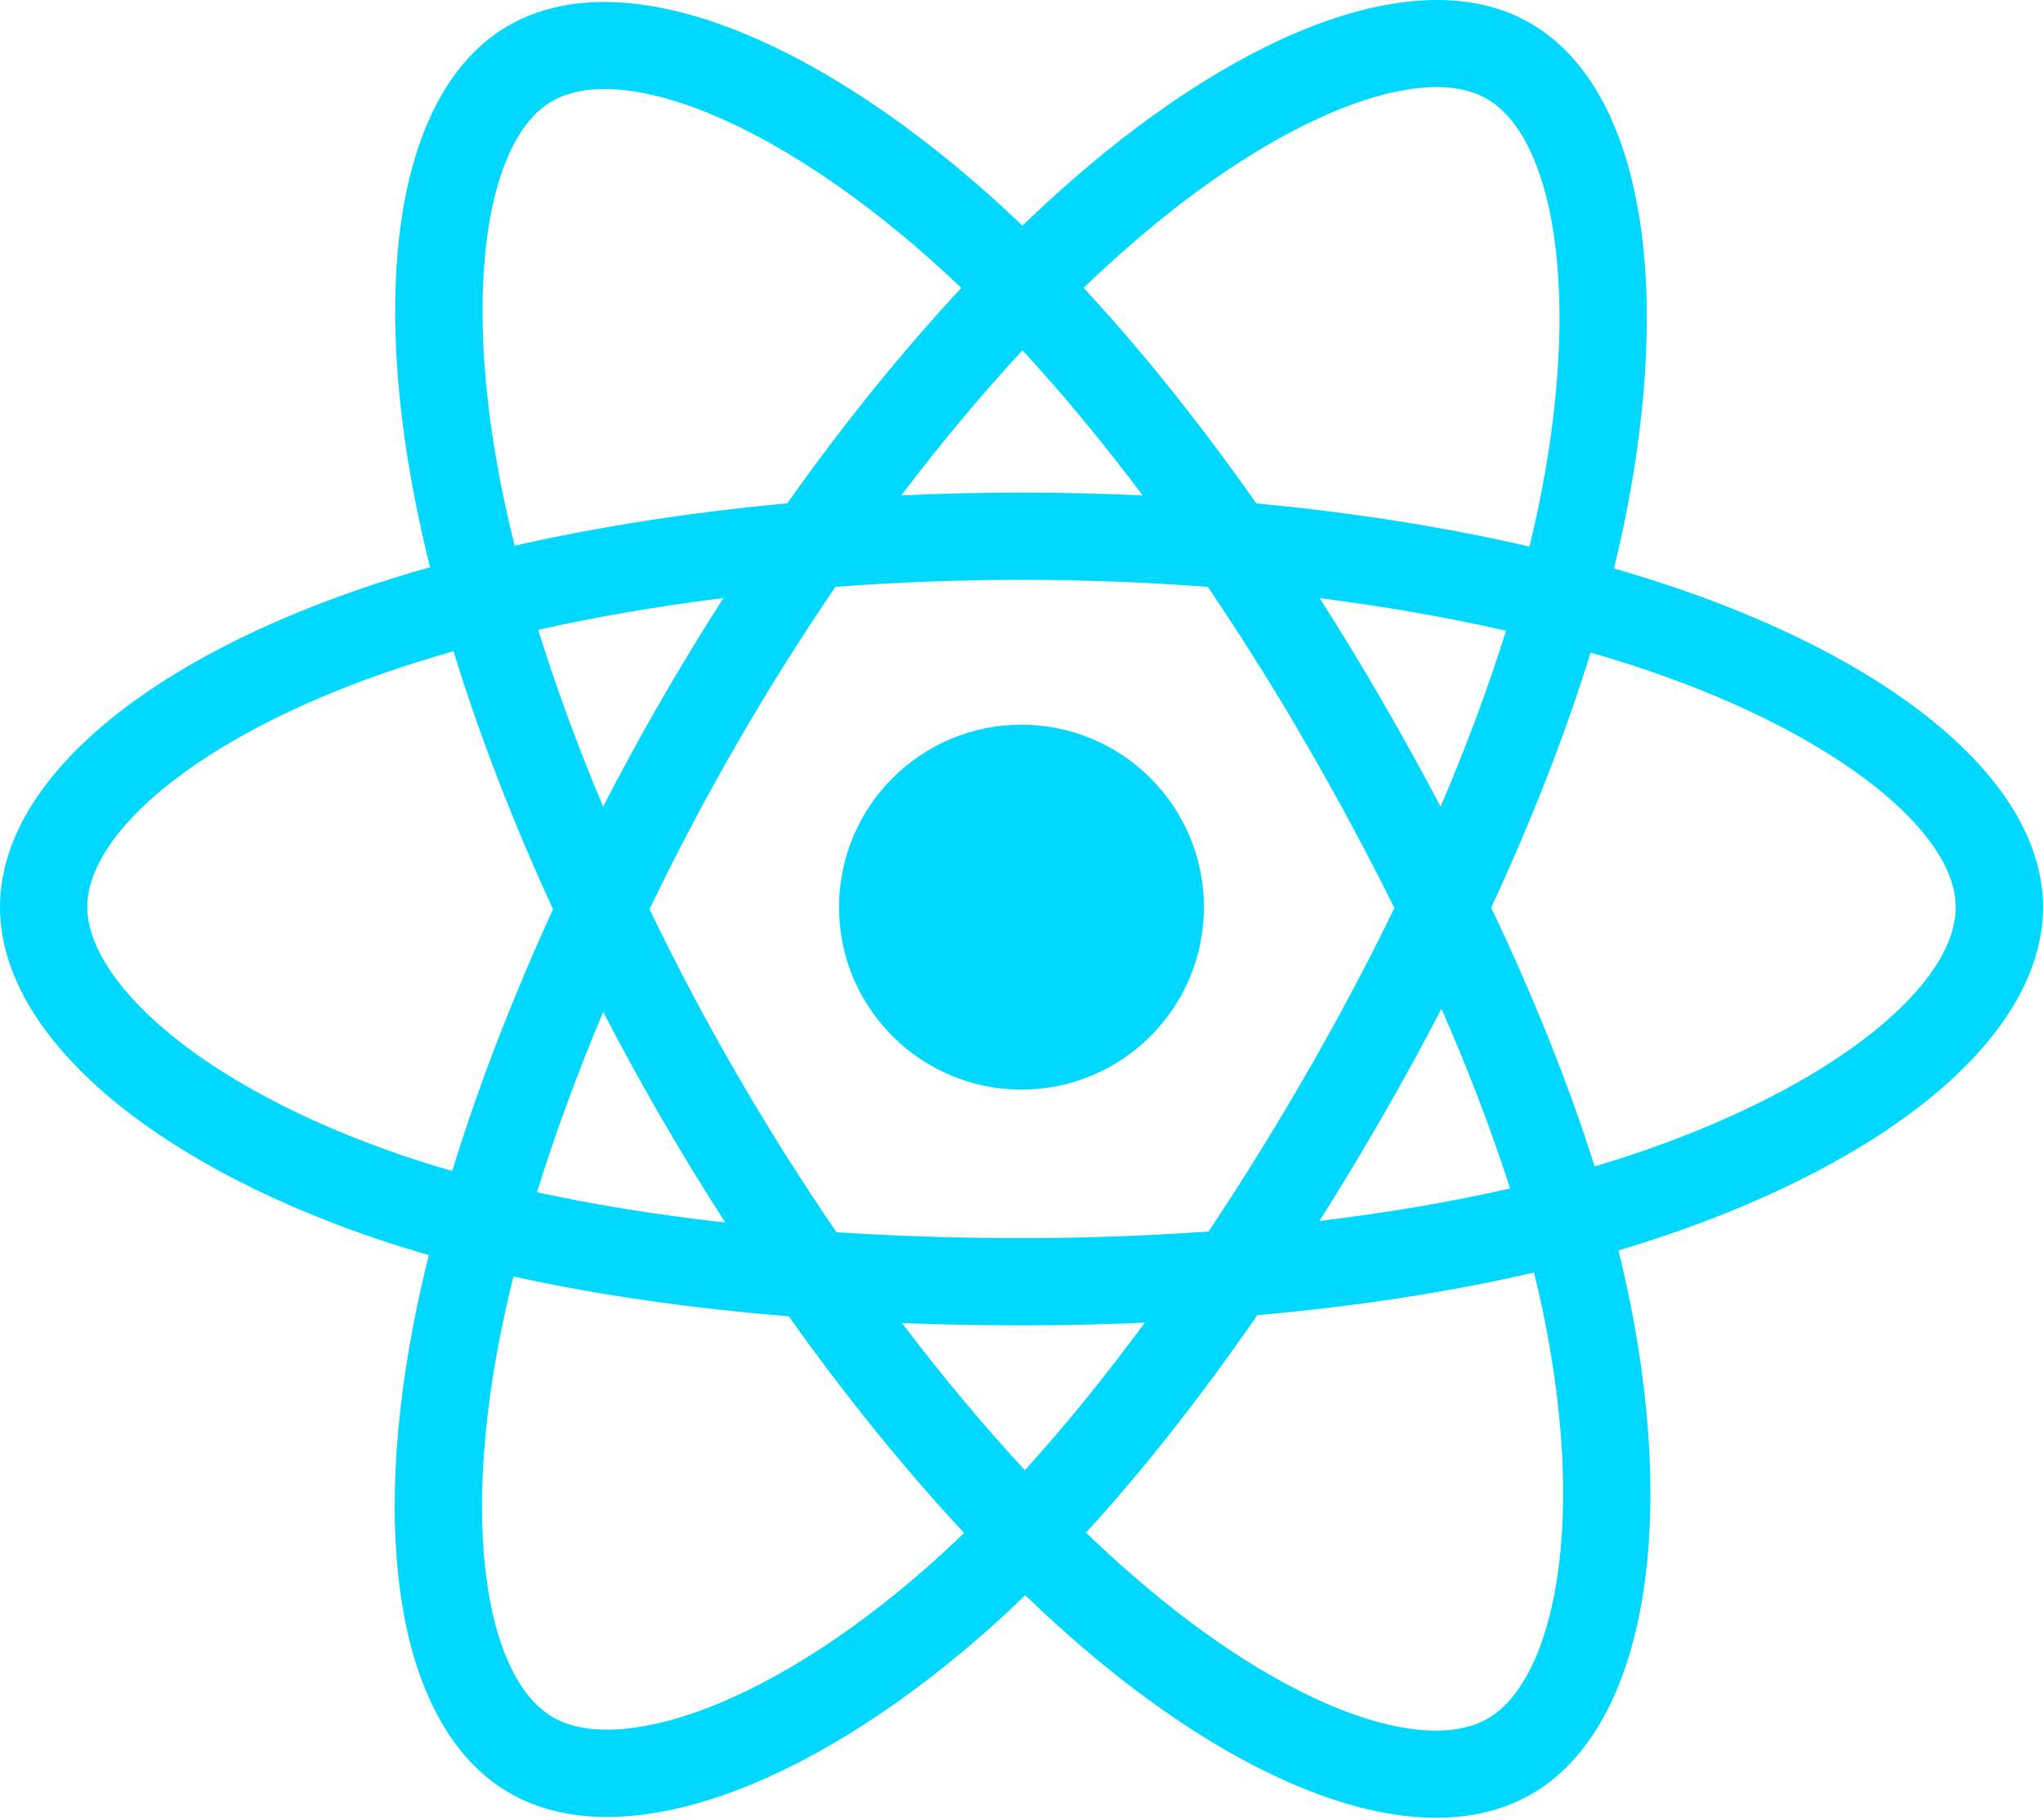
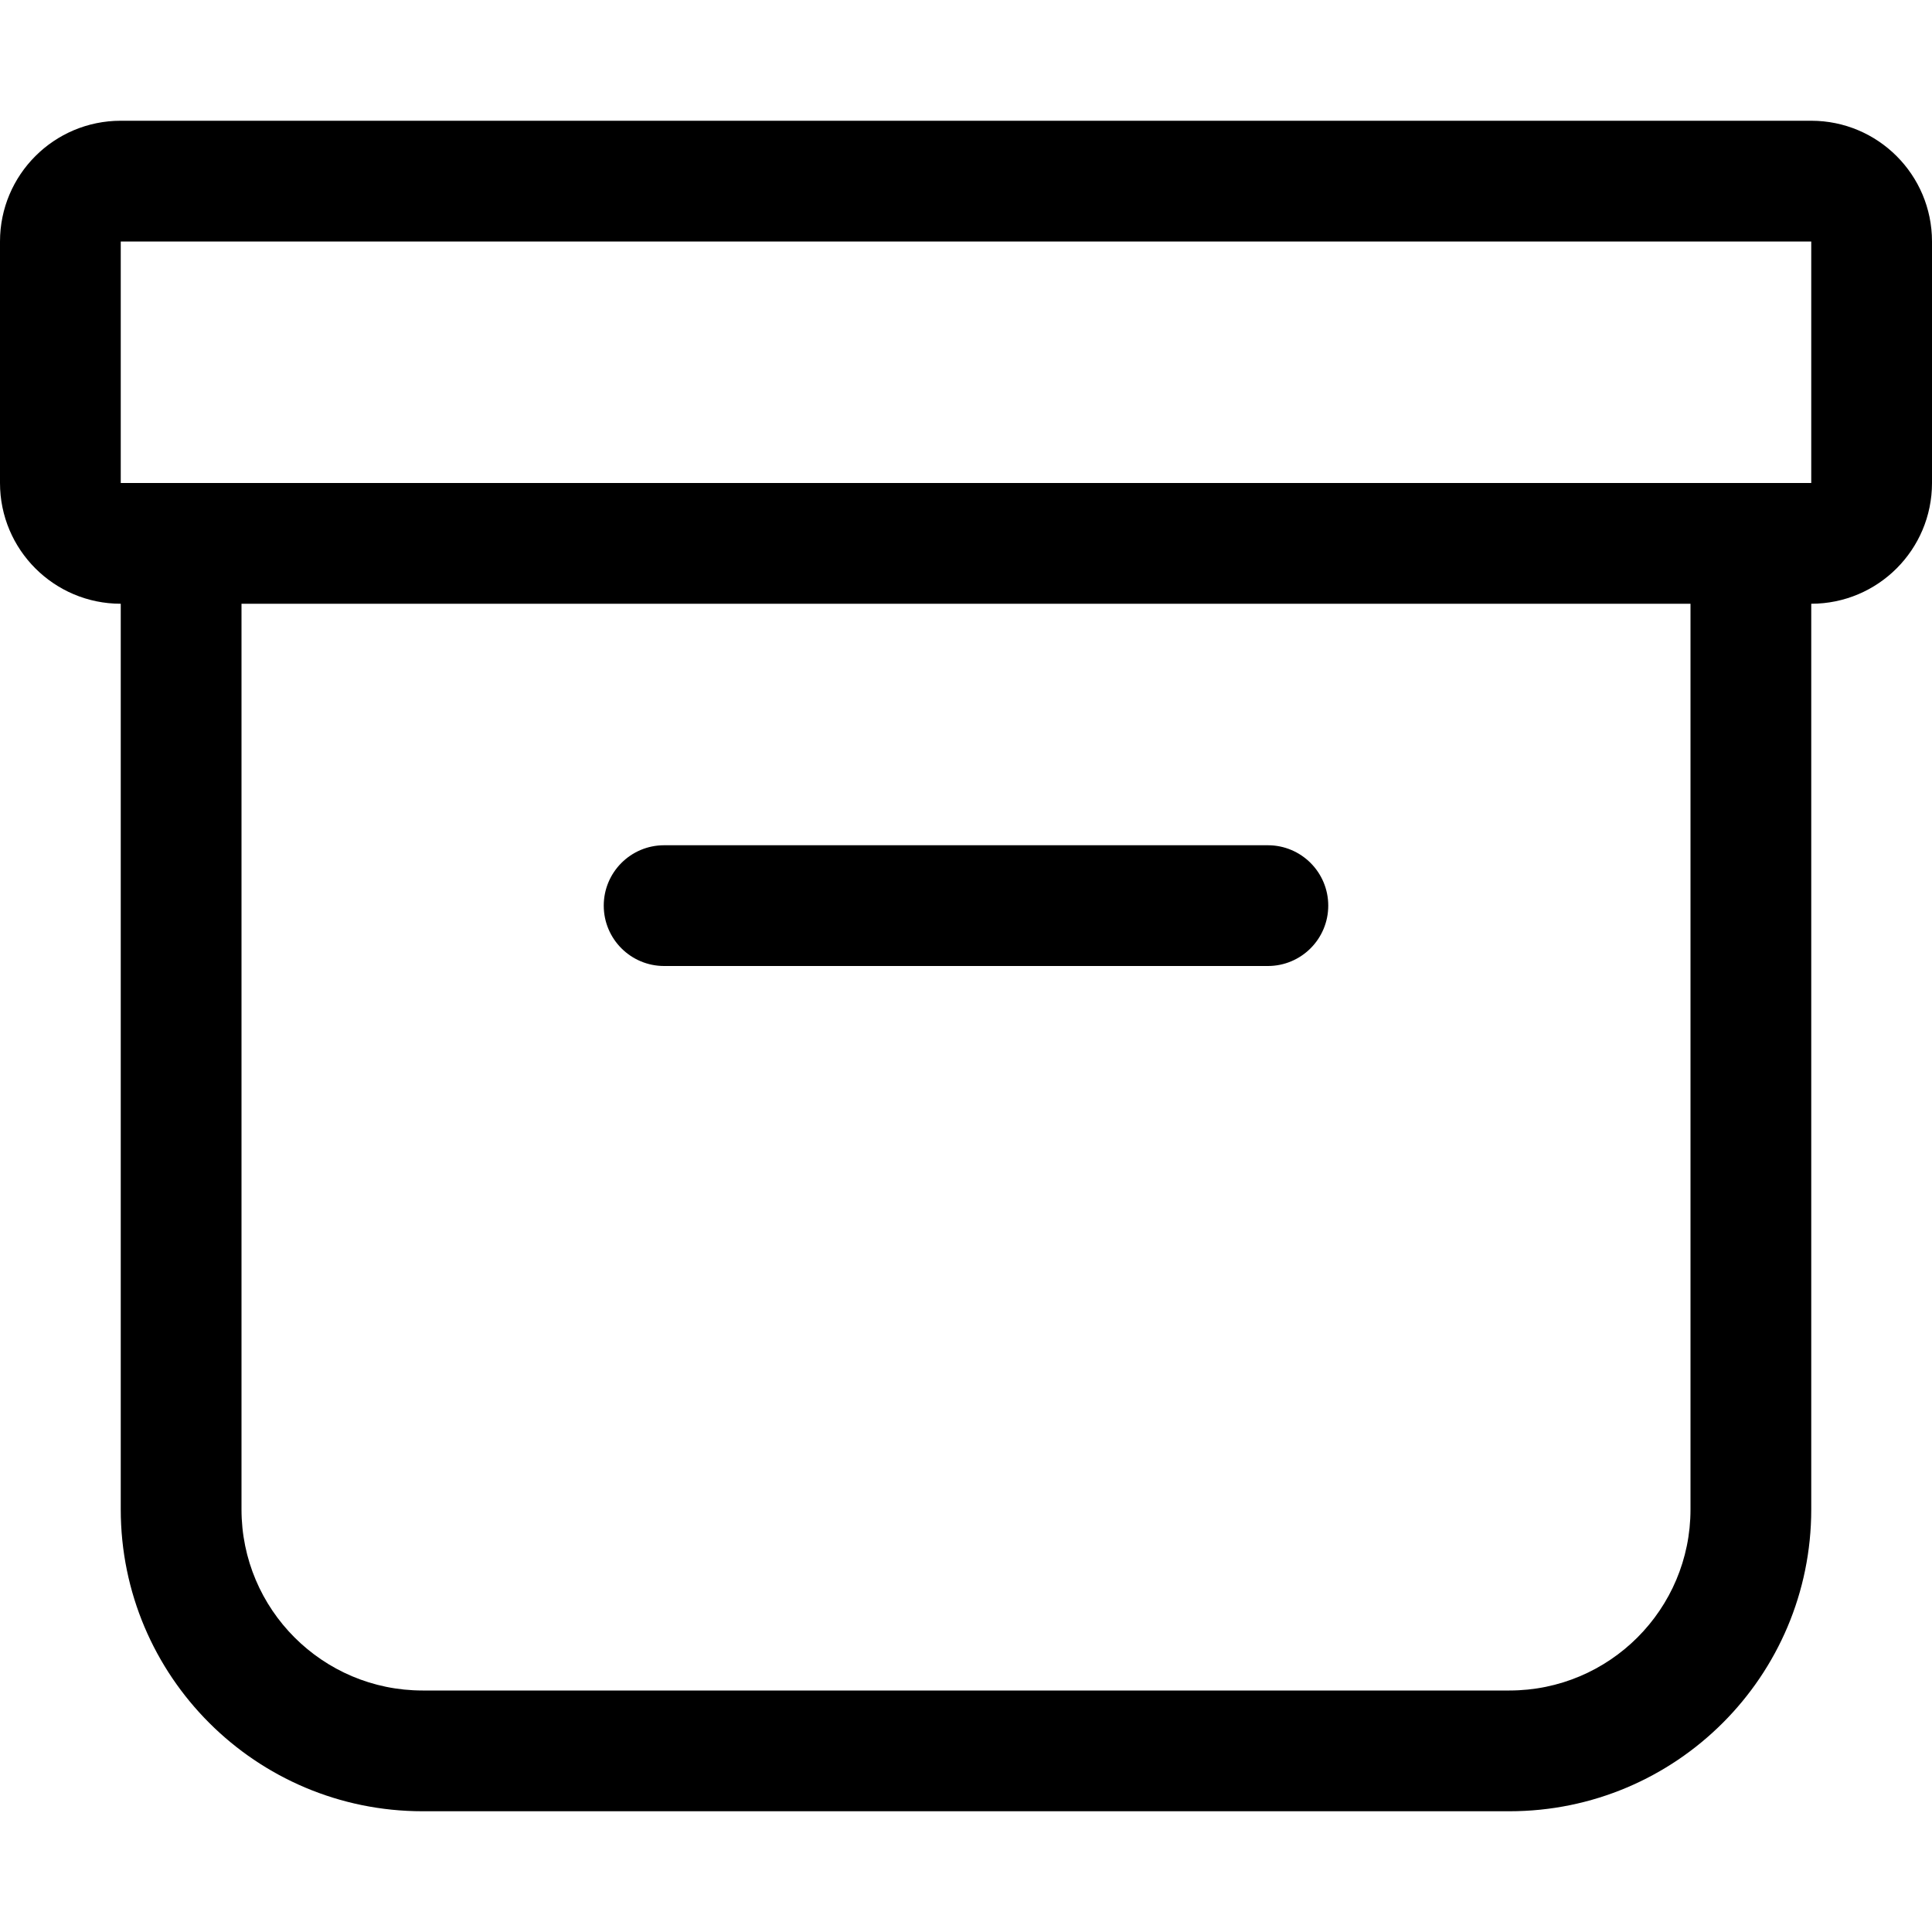
- <svg xmlns="http://www.w3.org/2000/svg" aria-hidden="true" role="img" class="iconify iconify--logos" width="35.93" height="32" preserveAspectRatio="xMidYMid meet" viewBox="0 0 256 228">
-   <path fill="#00D8FF" d="M210.483 73.824a171.49 171.49 0 0 0-8.24-2.597c.465-1.9.893-3.777 1.273-5.621c6.238-30.281 2.16-54.676-11.769-62.708c-13.355-7.7-35.196.329-57.254 19.526a171.23 171.23 0 0 0-6.375 5.848a155.866 155.866 0 0 0-4.241-3.917C100.759 3.829 77.587-4.822 63.673 3.233C50.33 10.957 46.379 33.89 51.995 62.588a170.974 170.974 0 0 0 1.892 8.48c-3.28.932-6.445 1.924-9.474 2.98C17.309 83.498 0 98.307 0 113.668c0 15.865 18.582 31.778 46.812 41.427a145.52 145.52 0 0 0 6.921 2.165a167.467 167.467 0 0 0-2.01 9.138c-5.354 28.2-1.173 50.591 12.134 58.266c13.744 7.926 36.812-.22 59.273-19.855a145.567 145.567 0 0 0 5.342-4.923a168.064 168.064 0 0 0 6.92 6.314c21.758 18.722 43.246 26.282 56.54 18.586c13.731-7.949 18.194-32.003 12.4-61.268a145.016 145.016 0 0 0-1.535-6.842c1.62-.48 3.21-.974 4.76-1.488c29.348-9.723 48.443-25.443 48.443-41.52c0-15.417-17.868-30.326-45.517-39.844Zm-6.365 70.984c-1.4.463-2.836.91-4.3 1.345c-3.24-10.257-7.612-21.163-12.963-32.432c5.106-11 9.31-21.767 12.459-31.957c2.619.758 5.16 1.557 7.61 2.4c23.69 8.156 38.14 20.213 38.14 29.504c0 9.896-15.606 22.743-40.946 31.14Zm-10.514 20.834c2.562 12.94 2.927 24.64 1.23 33.787c-1.524 8.219-4.59 13.698-8.382 15.893c-8.067 4.67-25.32-1.4-43.927-17.412a156.726 156.726 0 0 1-6.437-5.87c7.214-7.889 14.423-17.06 21.459-27.246c12.376-1.098 24.068-2.894 34.671-5.345a134.17 134.17 0 0 1 1.386 6.193ZM87.276 214.515c-7.882 2.783-14.16 2.863-17.955.675c-8.075-4.657-11.432-22.636-6.853-46.752a156.923 156.923 0 0 1 1.869-8.499c10.486 2.32 22.093 3.988 34.498 4.994c7.084 9.967 14.501 19.128 21.976 27.15a134.668 134.668 0 0 1-4.877 4.492c-9.933 8.682-19.886 14.842-28.658 17.94ZM50.35 144.747c-12.483-4.267-22.792-9.812-29.858-15.863c-6.35-5.437-9.555-10.836-9.555-15.216c0-9.322 13.897-21.212 37.076-29.293c2.813-.98 5.757-1.905 8.812-2.773c3.204 10.42 7.406 21.315 12.477 32.332c-5.137 11.18-9.399 22.249-12.634 32.792a134.718 134.718 0 0 1-6.318-1.979Zm12.378-84.26c-4.811-24.587-1.616-43.134 6.425-47.789c8.564-4.958 27.502 2.111 47.463 19.835a144.318 144.318 0 0 1 3.841 3.545c-7.438 7.987-14.787 17.08-21.808 26.988c-12.04 1.116-23.565 2.908-34.161 5.309a160.342 160.342 0 0 1-1.76-7.887Zm110.427 27.268a347.8 347.8 0 0 0-7.785-12.803c8.168 1.033 15.994 2.404 23.343 4.08c-2.206 7.072-4.956 14.465-8.193 22.045a381.151 381.151 0 0 0-7.365-13.322Zm-45.032-43.861c5.044 5.465 10.096 11.566 15.065 18.186a322.04 322.04 0 0 0-30.257-.006c4.974-6.559 10.069-12.652 15.192-18.18ZM82.802 87.83a323.167 323.167 0 0 0-7.227 13.238c-3.184-7.553-5.909-14.98-8.134-22.152c7.304-1.634 15.093-2.97 23.209-3.984a321.524 321.524 0 0 0-7.848 12.897Zm8.081 65.352c-8.385-.936-16.291-2.203-23.593-3.793c2.26-7.3 5.045-14.885 8.298-22.6a321.187 321.187 0 0 0 7.257 13.246c2.594 4.48 5.28 8.868 8.038 13.147Zm37.542 31.03c-5.184-5.592-10.354-11.779-15.403-18.433c4.902.192 9.899.29 14.978.29c5.218 0 10.376-.117 15.453-.343c-4.985 6.774-10.018 12.97-15.028 18.486Zm52.198-57.817c3.422 7.8 6.306 15.345 8.596 22.52c-7.422 1.694-15.436 3.058-23.88 4.071a382.417 382.417 0 0 0 7.859-13.026a347.403 347.403 0 0 0 7.425-13.565Zm-16.898 8.101a358.557 358.557 0 0 1-12.281 19.815a329.4 329.4 0 0 1-23.444.823c-7.967 0-15.716-.248-23.178-.732a310.202 310.202 0 0 1-12.513-19.846h.001a307.41 307.41 0 0 1-10.923-20.627a310.278 310.278 0 0 1 10.89-20.637l-.001.001a307.318 307.318 0 0 1 12.413-19.761c7.613-.576 15.42-.876 23.31-.876H128c7.926 0 15.743.303 23.354.883a329.357 329.357 0 0 1 12.335 19.695a358.489 358.489 0 0 1 11.036 20.54a329.472 329.472 0 0 1-11 20.722Zm22.56-122.124c8.572 4.944 11.906 24.881 6.52 51.026c-.344 1.668-.73 3.367-1.15 5.09c-10.622-2.452-22.155-4.275-34.23-5.408c-7.034-10.017-14.323-19.124-21.64-27.008a160.789 160.789 0 0 1 5.888-5.4c18.9-16.447 36.564-22.941 44.612-18.3ZM128 90.808c12.625 0 22.86 10.235 22.86 22.86s-10.235 22.86-22.86 22.86s-22.86-10.235-22.86-22.86s10.235-22.86 22.86-22.86Z" />
+ <svg xmlns="http://www.w3.org/2000/svg" width="16" height="16" fill="currentColor" class="bi bi-archive" viewBox="0 0 16 16">
+   <path d="M0 2a1 1 0 0 1 1-1h14a1 1 0 0 1 1 1v2a1 1 0 0 1-1 1v7.5a2.5 2.5 0 0 1-2.5 2.5h-9A2.5 2.5 0 0 1 1 12.5V5a1 1 0 0 1-1-1V2zm2 3v7.5A1.5 1.5 0 0 0 3.5 14h9a1.5 1.5 0 0 0 1.5-1.5V5H2zm13-3H1v2h14V2zM5 7.5a.5.5 0 0 1 .5-.5h5a.5.5 0 0 1 0 1h-5a.5.5 0 0 1-.5-.5z" />
</svg>
